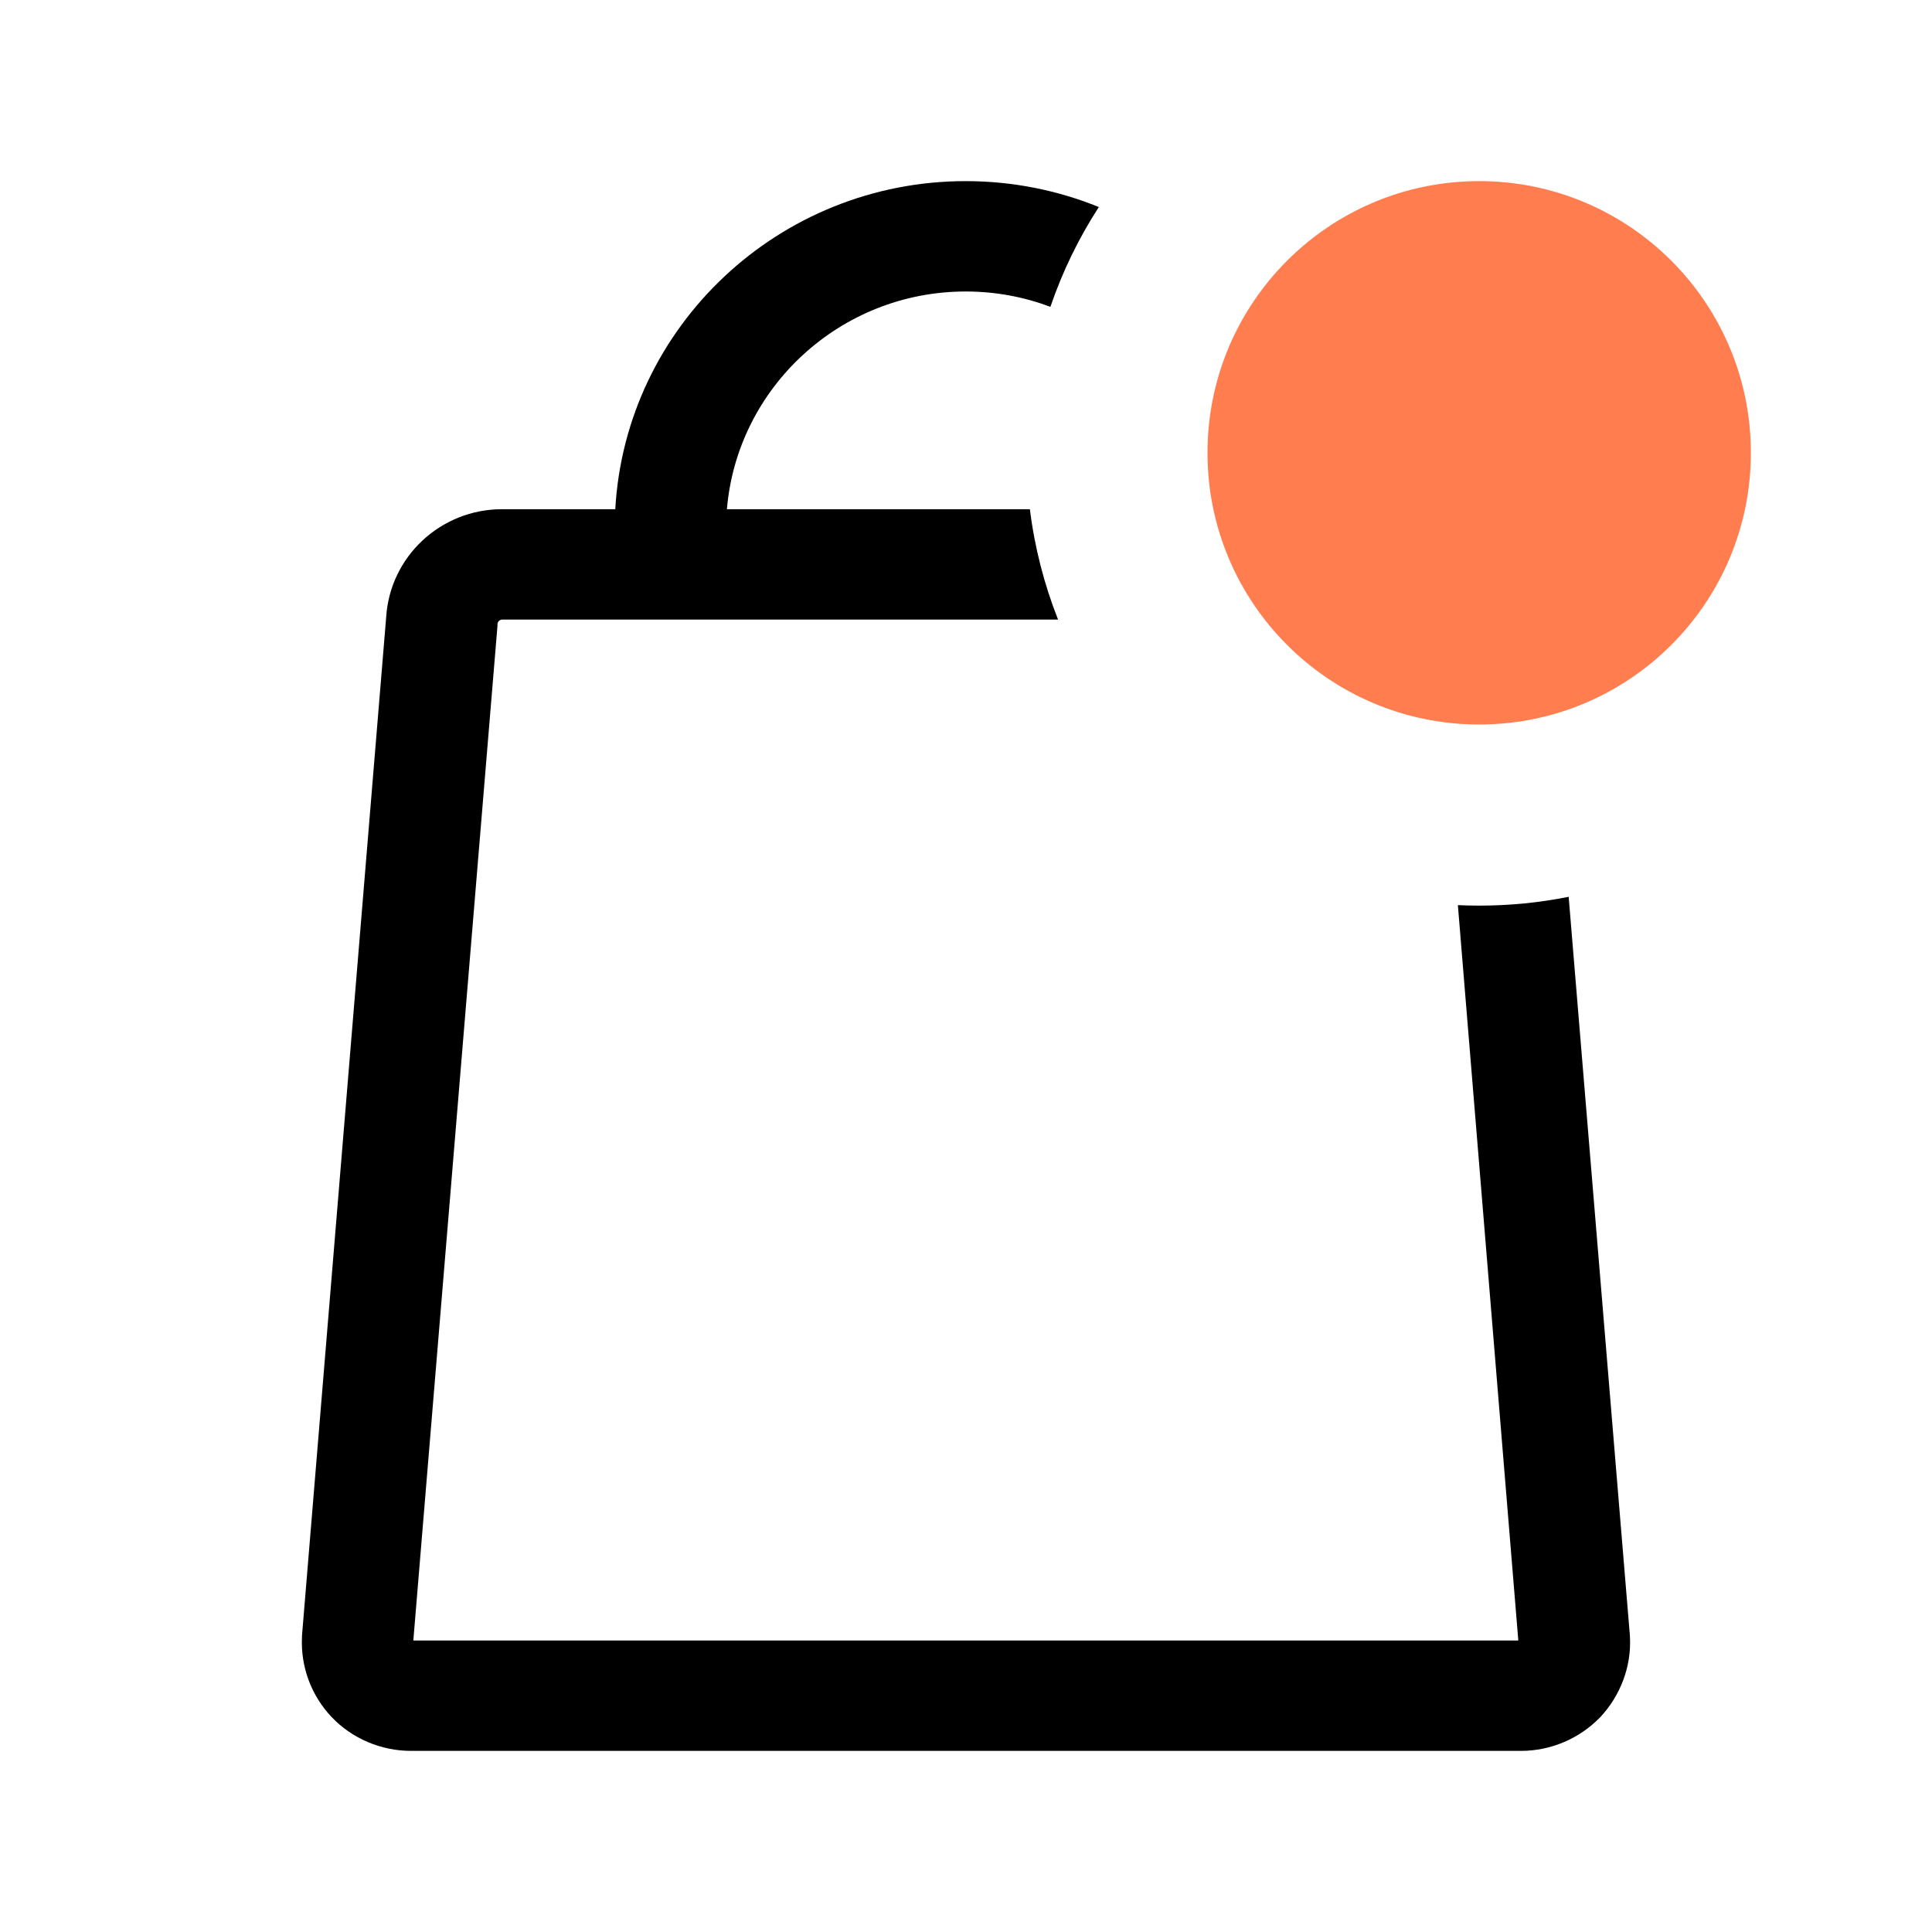
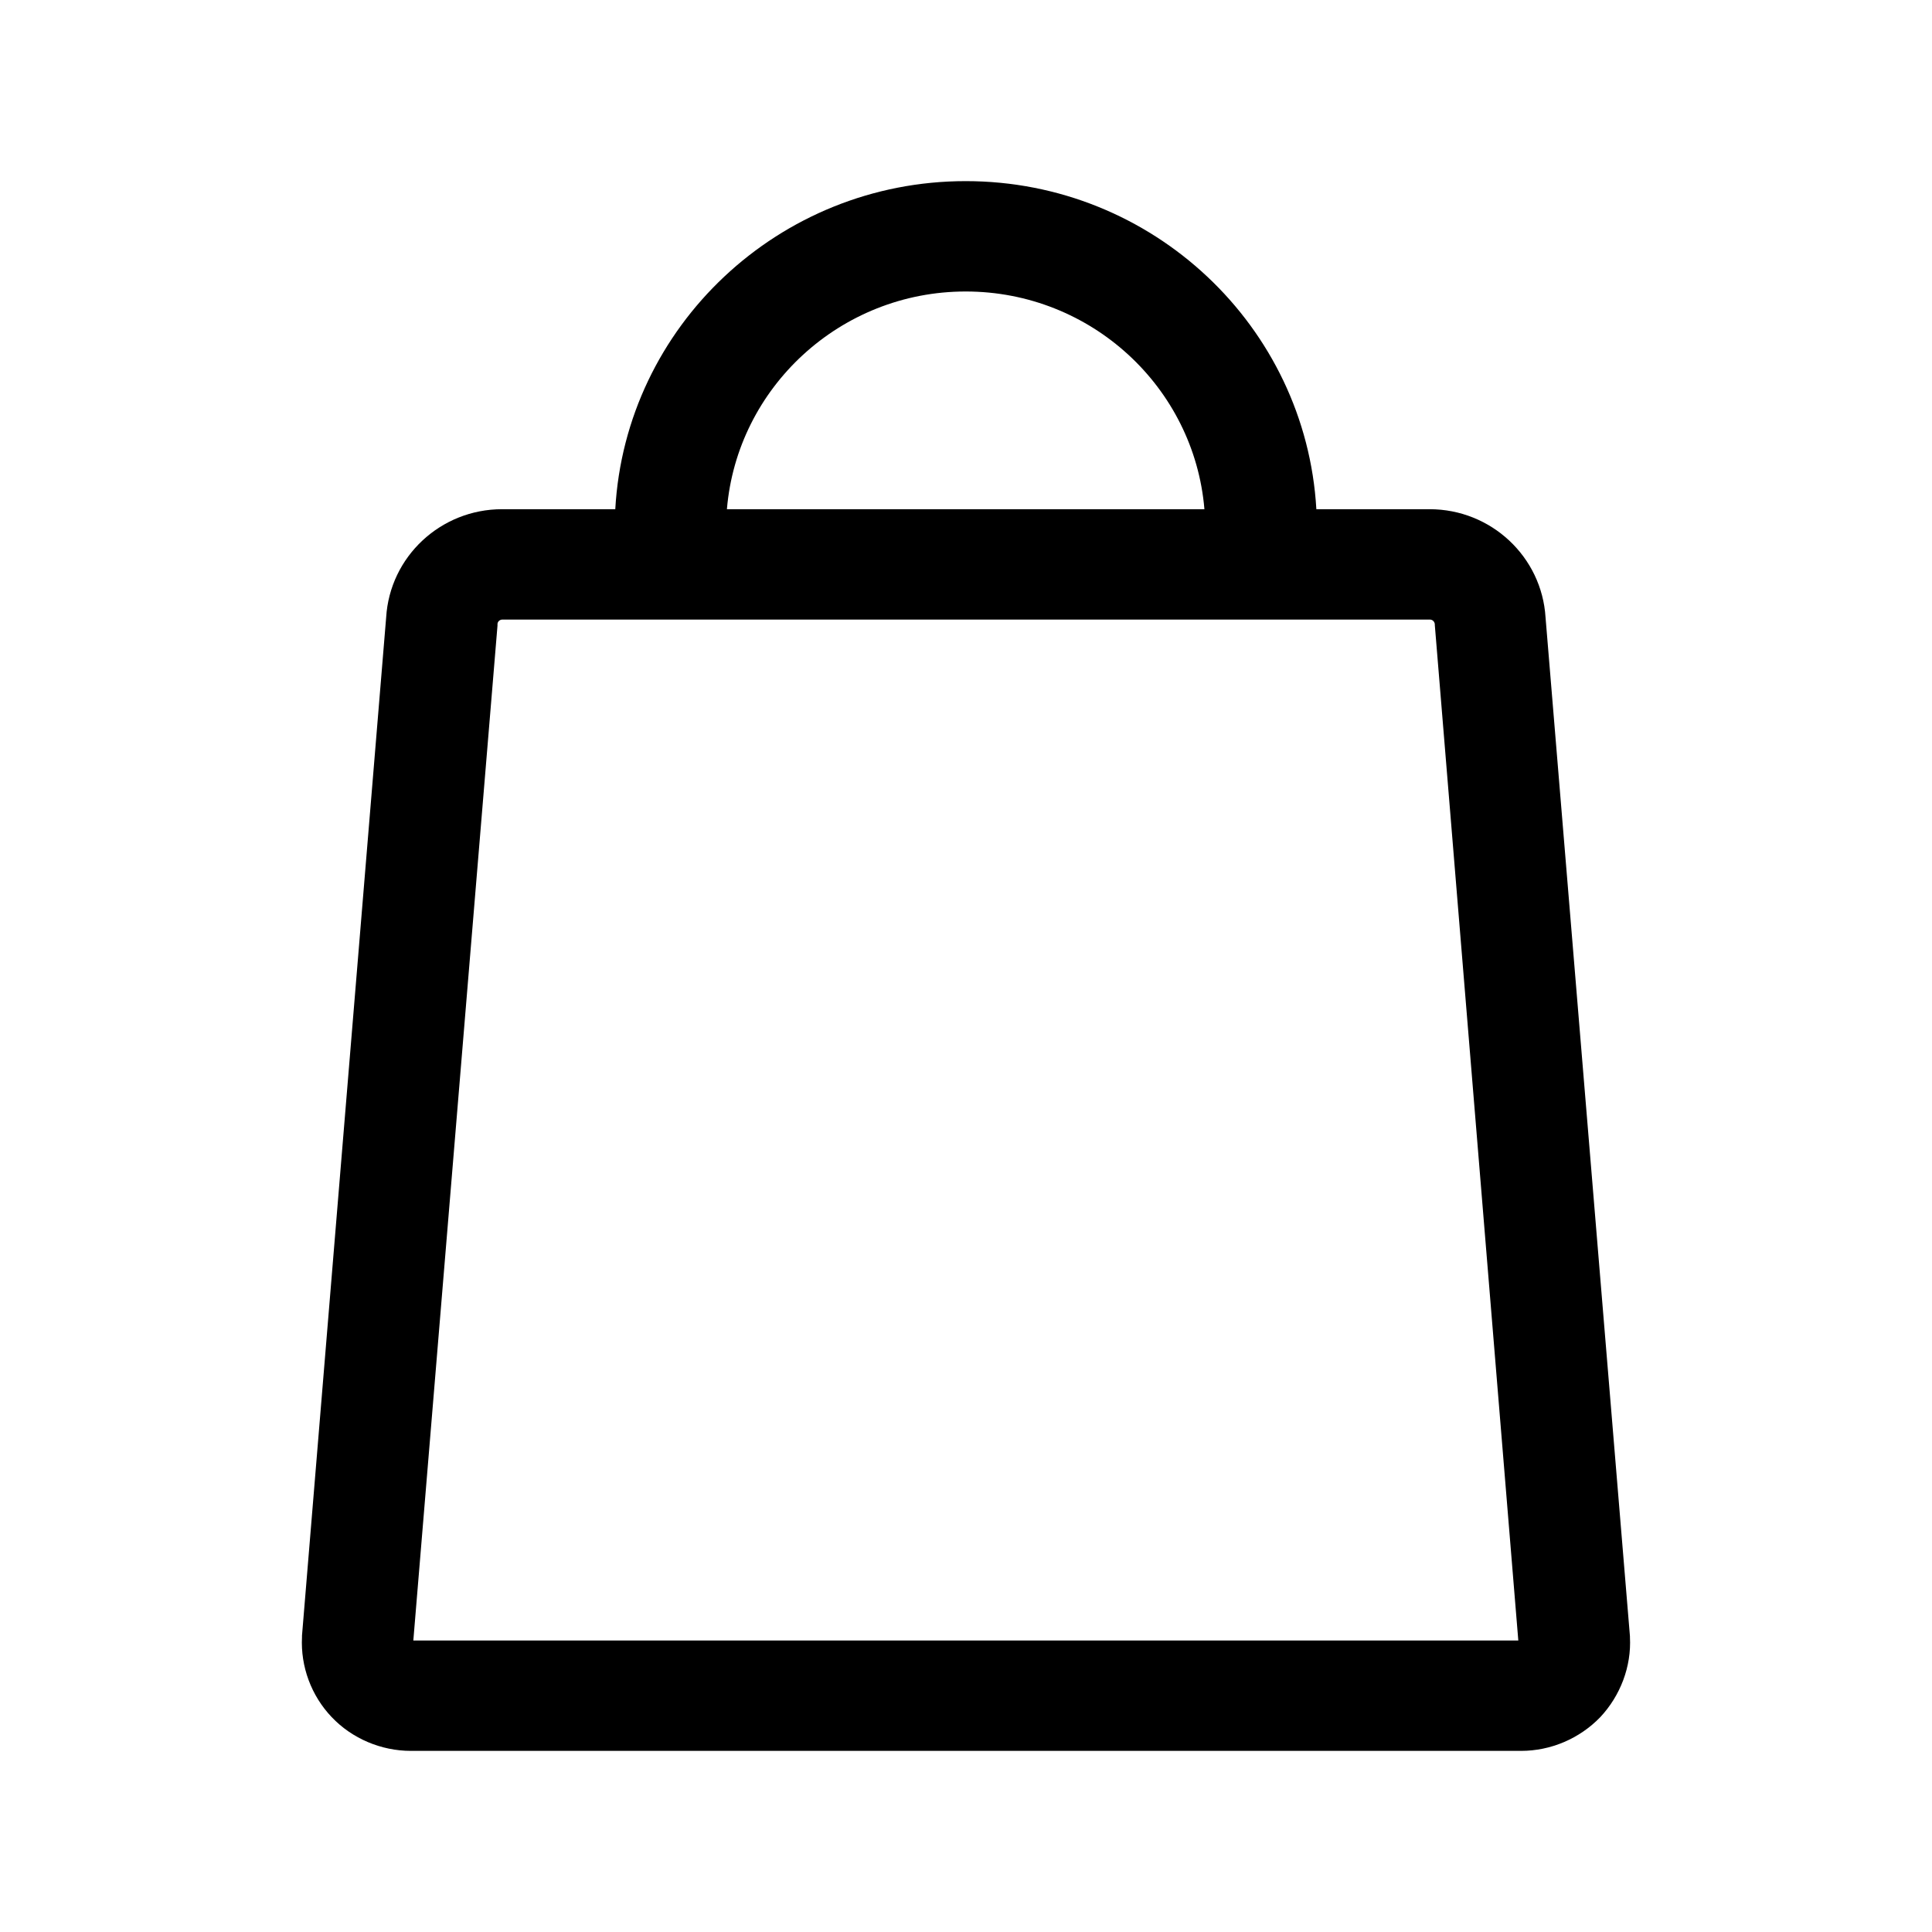
<svg xmlns="http://www.w3.org/2000/svg" width="32" height="32" viewBox="0 0 32 32" fill="none">
-   <circle cx="24.5" cy="7.5" r="4.5" fill="#FF7D4E" />
-   <path fill-rule="evenodd" clip-rule="evenodd" d="M18.2 3.429C17.52 3.153 16.775 3 15.995 3C12.901 3 10.36 5.407 10.191 8.434H8.316C7.297 8.434 6.457 9.221 6.396 10.226L5.002 27.091V27.116C4.977 27.604 5.156 28.086 5.494 28.441C5.832 28.797 6.314 29 6.805 29H25.194C25.686 29 26.162 28.797 26.506 28.441C26.838 28.086 27.023 27.604 26.997 27.116V27.101L25.982 14.854C25.503 14.95 25.008 15 24.5 15C24.381 15 24.264 14.997 24.147 14.992L25.148 27.172H6.846L8.24 10.363V10.338C8.24 10.297 8.276 10.262 8.322 10.262H17.525C17.296 9.684 17.137 9.071 17.058 8.434H12.04C12.209 6.418 13.92 4.828 15.995 4.828C16.489 4.828 16.962 4.918 17.398 5.082C17.598 4.495 17.869 3.941 18.2 3.429Z" fill="black" />
+   <path d="M26.997 27.116V27.101L25.599 10.226C25.537 9.221 24.697 8.434 23.678 8.434H21.803C21.629 5.407 19.094 3 15.995 3C12.901 3 10.36 5.407 10.191 8.434H8.316C7.297 8.434 6.457 9.221 6.396 10.226L5.002 27.091V27.116C4.977 27.604 5.156 28.086 5.494 28.441C5.832 28.797 6.314 29 6.805 29H25.194C25.686 29 26.162 28.797 26.506 28.441C26.838 28.086 27.023 27.604 26.997 27.116ZM15.995 4.828C18.074 4.828 19.78 6.418 19.949 8.434H12.04C12.209 6.418 13.92 4.828 15.995 4.828ZM6.846 27.172L8.24 10.363V10.338C8.24 10.297 8.276 10.262 8.322 10.262H23.683C23.724 10.262 23.76 10.292 23.765 10.338V10.353L25.148 27.172H6.846Z" fill="black" />
</svg>
